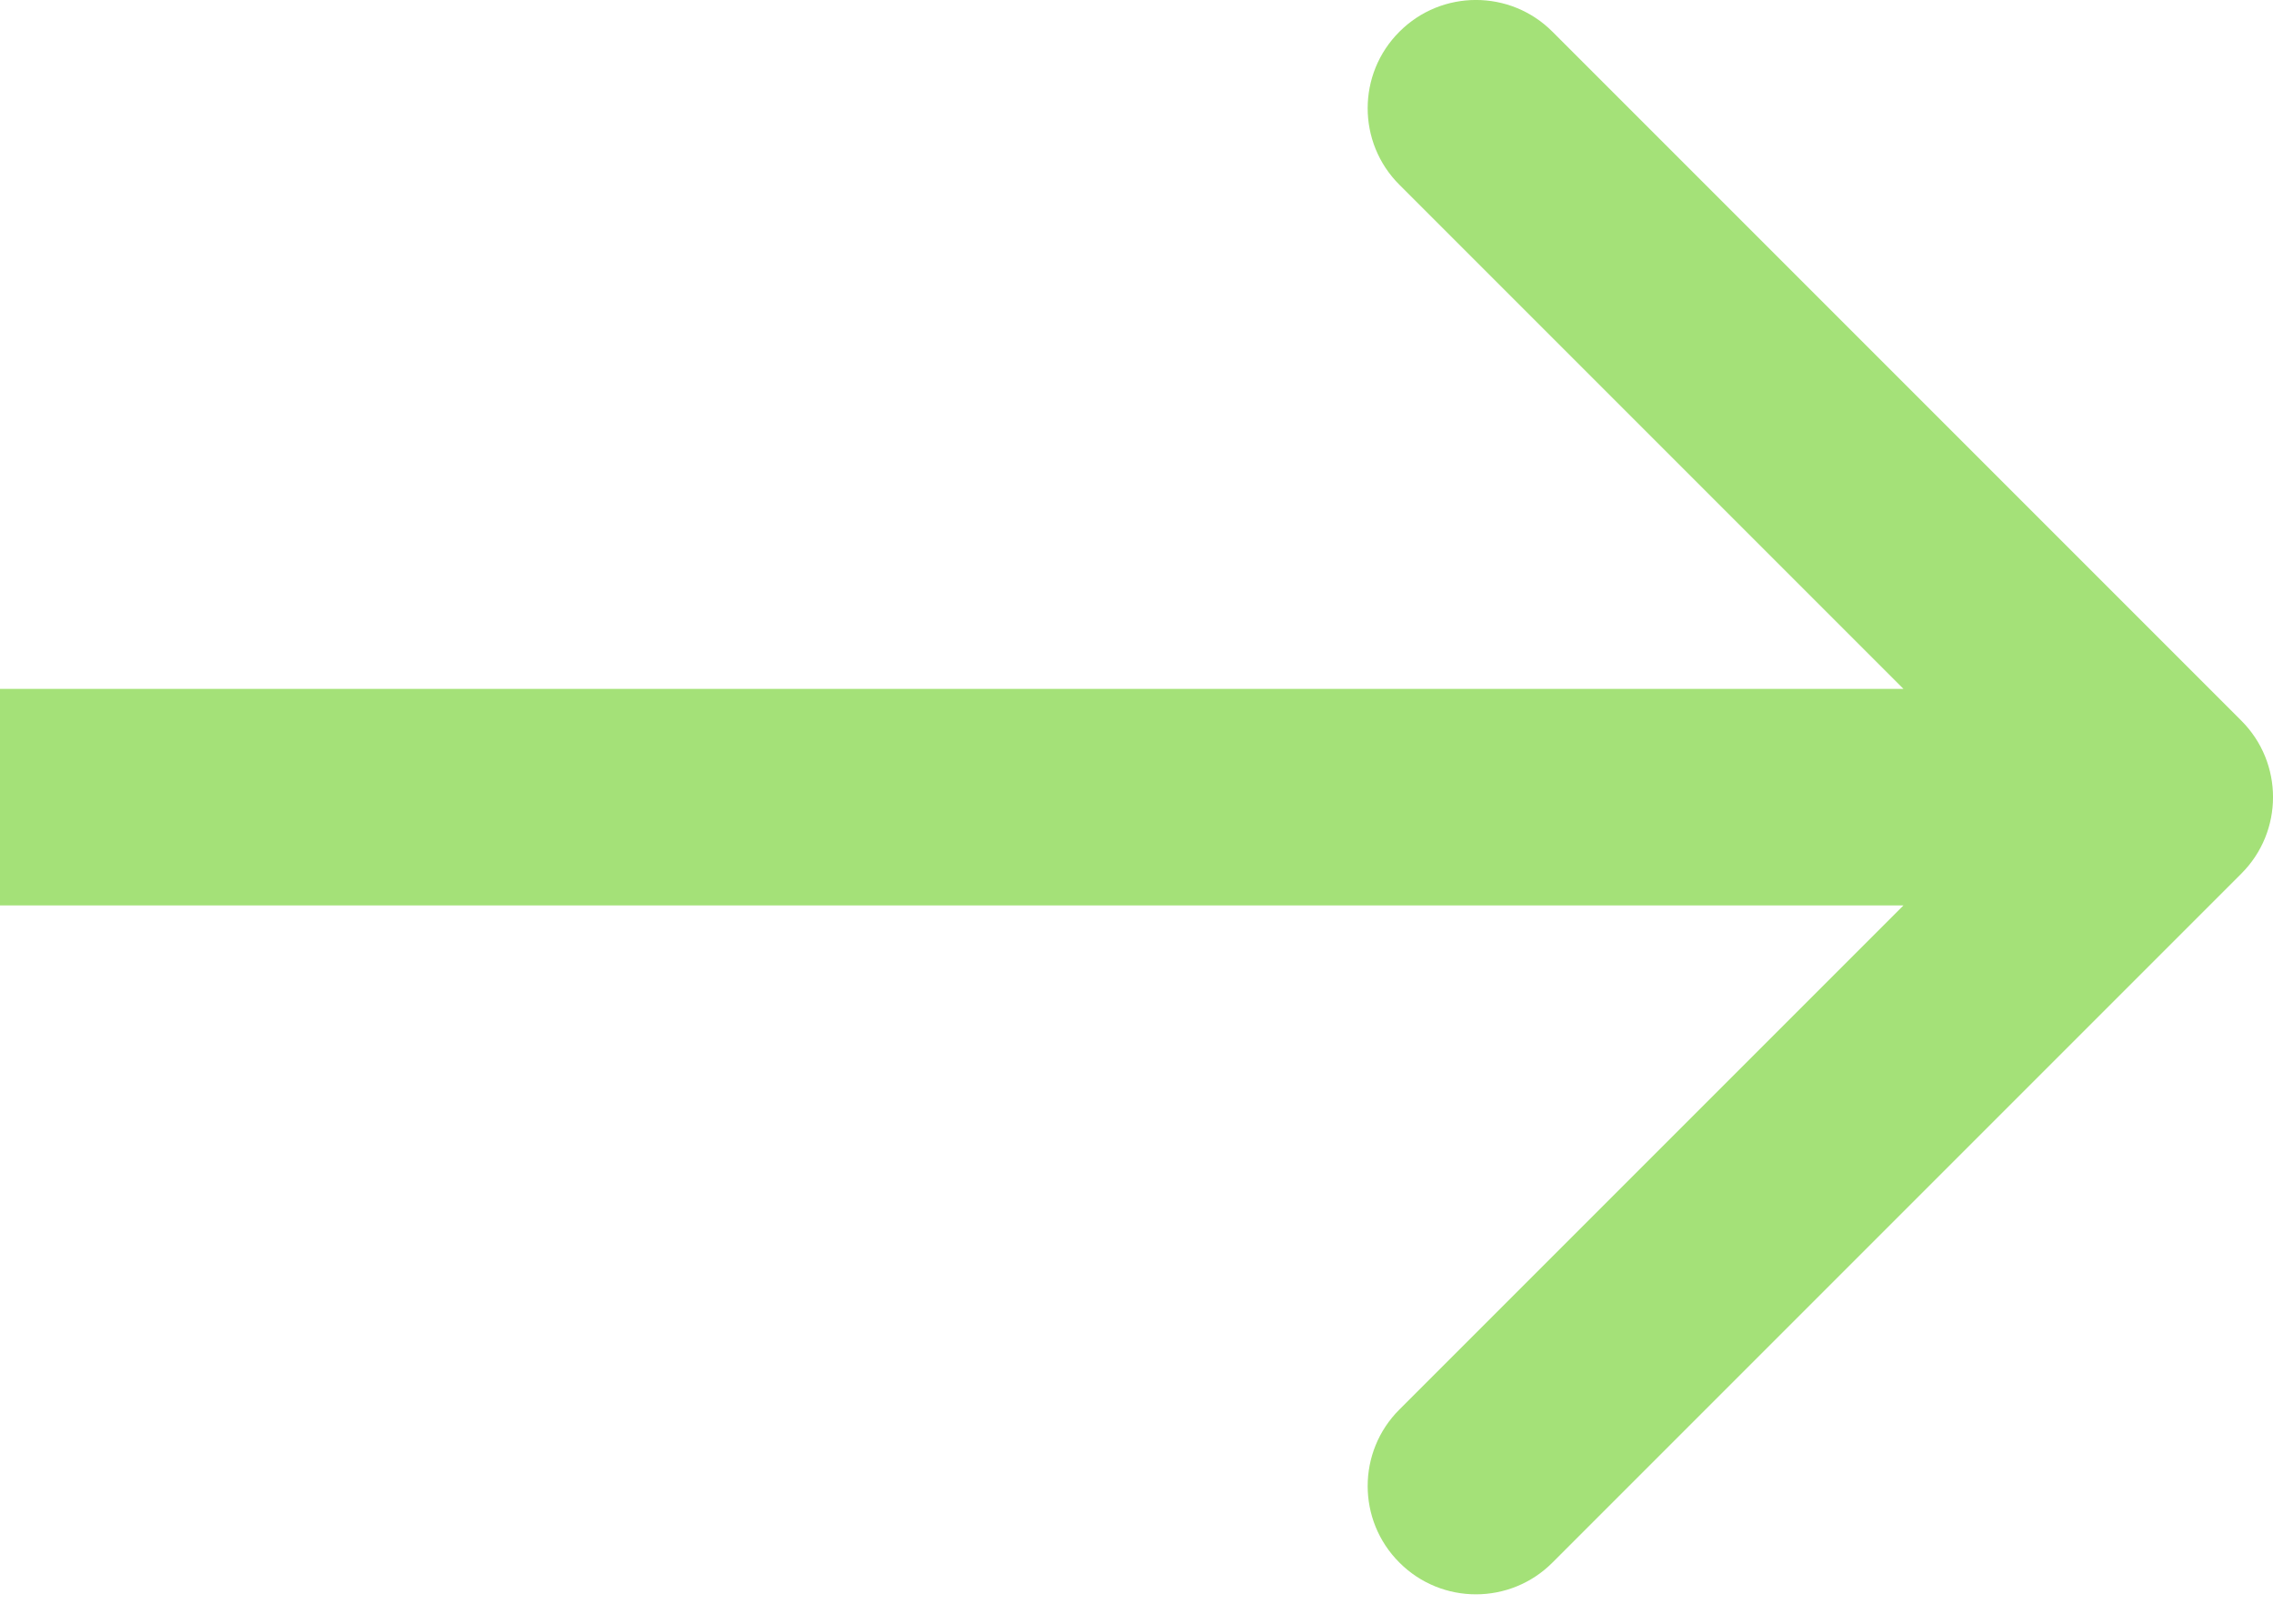
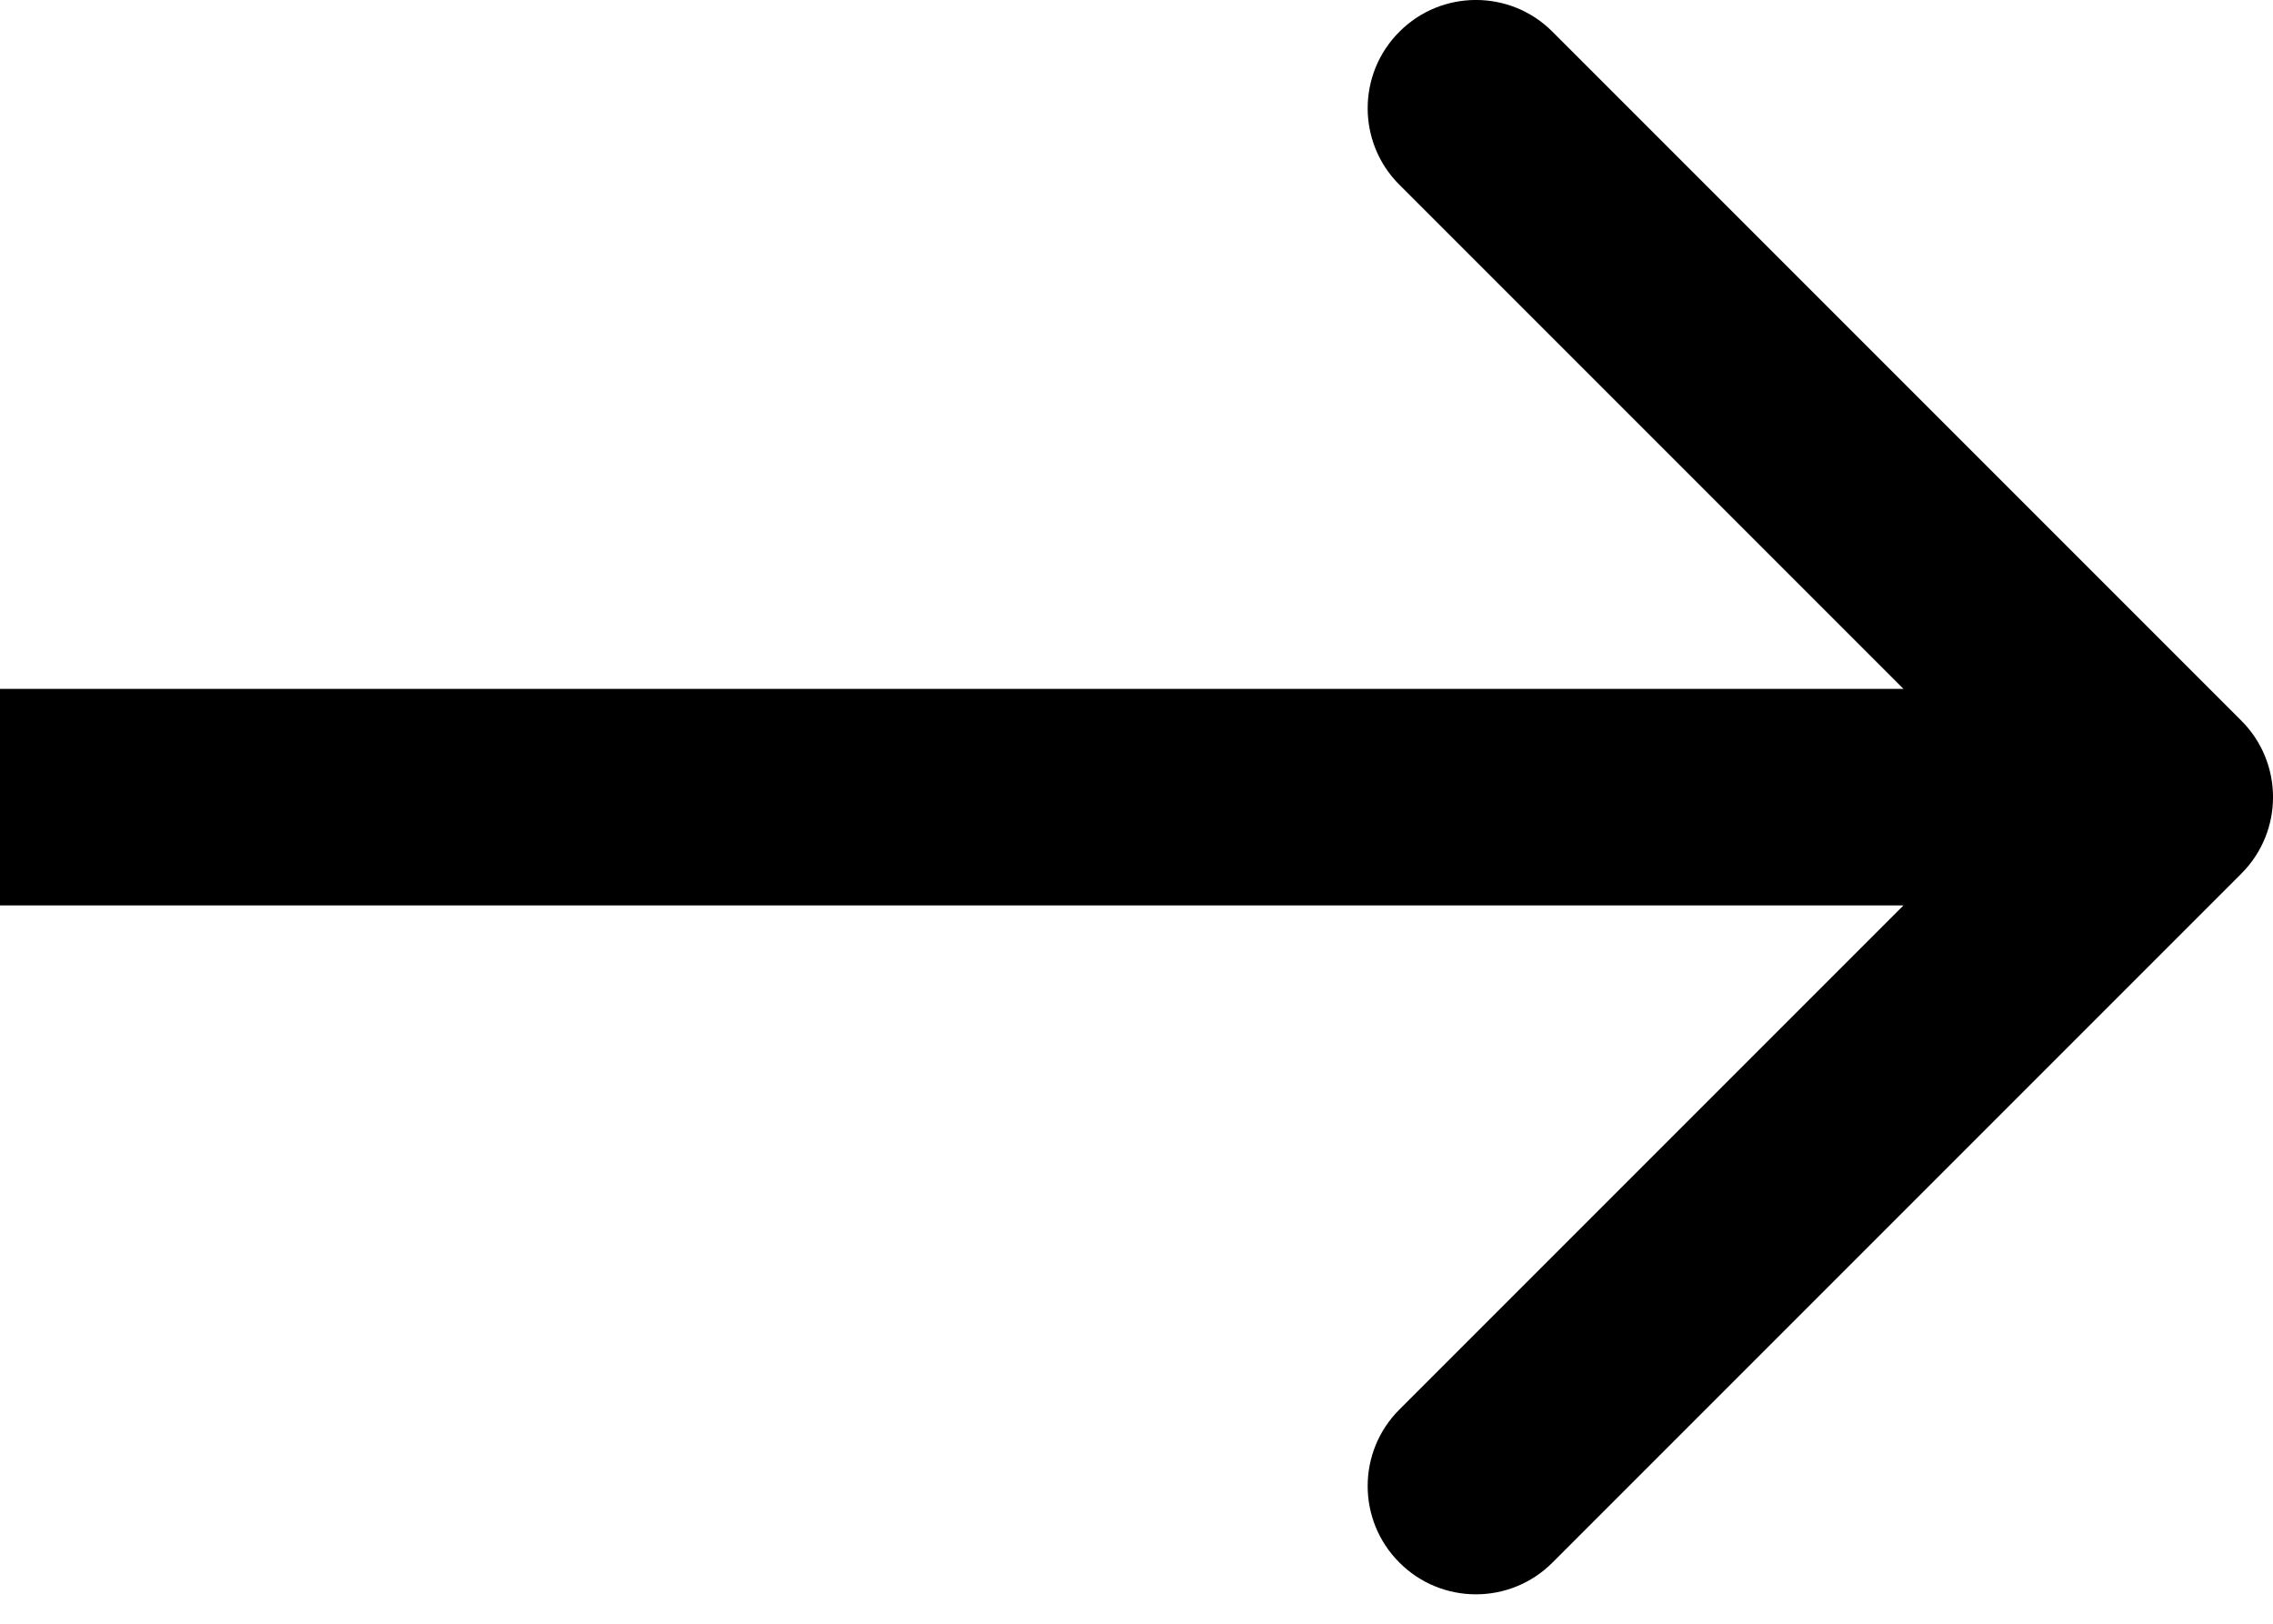
<svg xmlns="http://www.w3.org/2000/svg" width="21" height="15" viewBox="0 0 21 15" fill="none">
-   <path d="M20.707 8.071C21.098 7.681 21.098 7.047 20.707 6.657L14.343 0.293C13.953 -0.098 13.319 -0.098 12.929 0.293C12.538 0.683 12.538 1.317 12.929 1.707L18.586 7.364L12.929 13.021C12.538 13.411 12.538 14.045 12.929 14.435C13.319 14.826 13.953 14.826 14.343 14.435L20.707 8.071ZM0 7.364V8.364H20V7.364V6.364H0V7.364Z" fill="#A4E178" />
+   <path d="M20.707 8.071C21.098 7.681 21.098 7.047 20.707 6.657L14.343 0.293C13.953 -0.098 13.319 -0.098 12.929 0.293C12.538 0.683 12.538 1.317 12.929 1.707L18.586 7.364L12.929 13.021C12.538 13.411 12.538 14.045 12.929 14.435C13.319 14.826 13.953 14.826 14.343 14.435L20.707 8.071ZM0 7.364V8.364H20V7.364V6.364H0V7.364Z" fill="currentColor" />
</svg>
